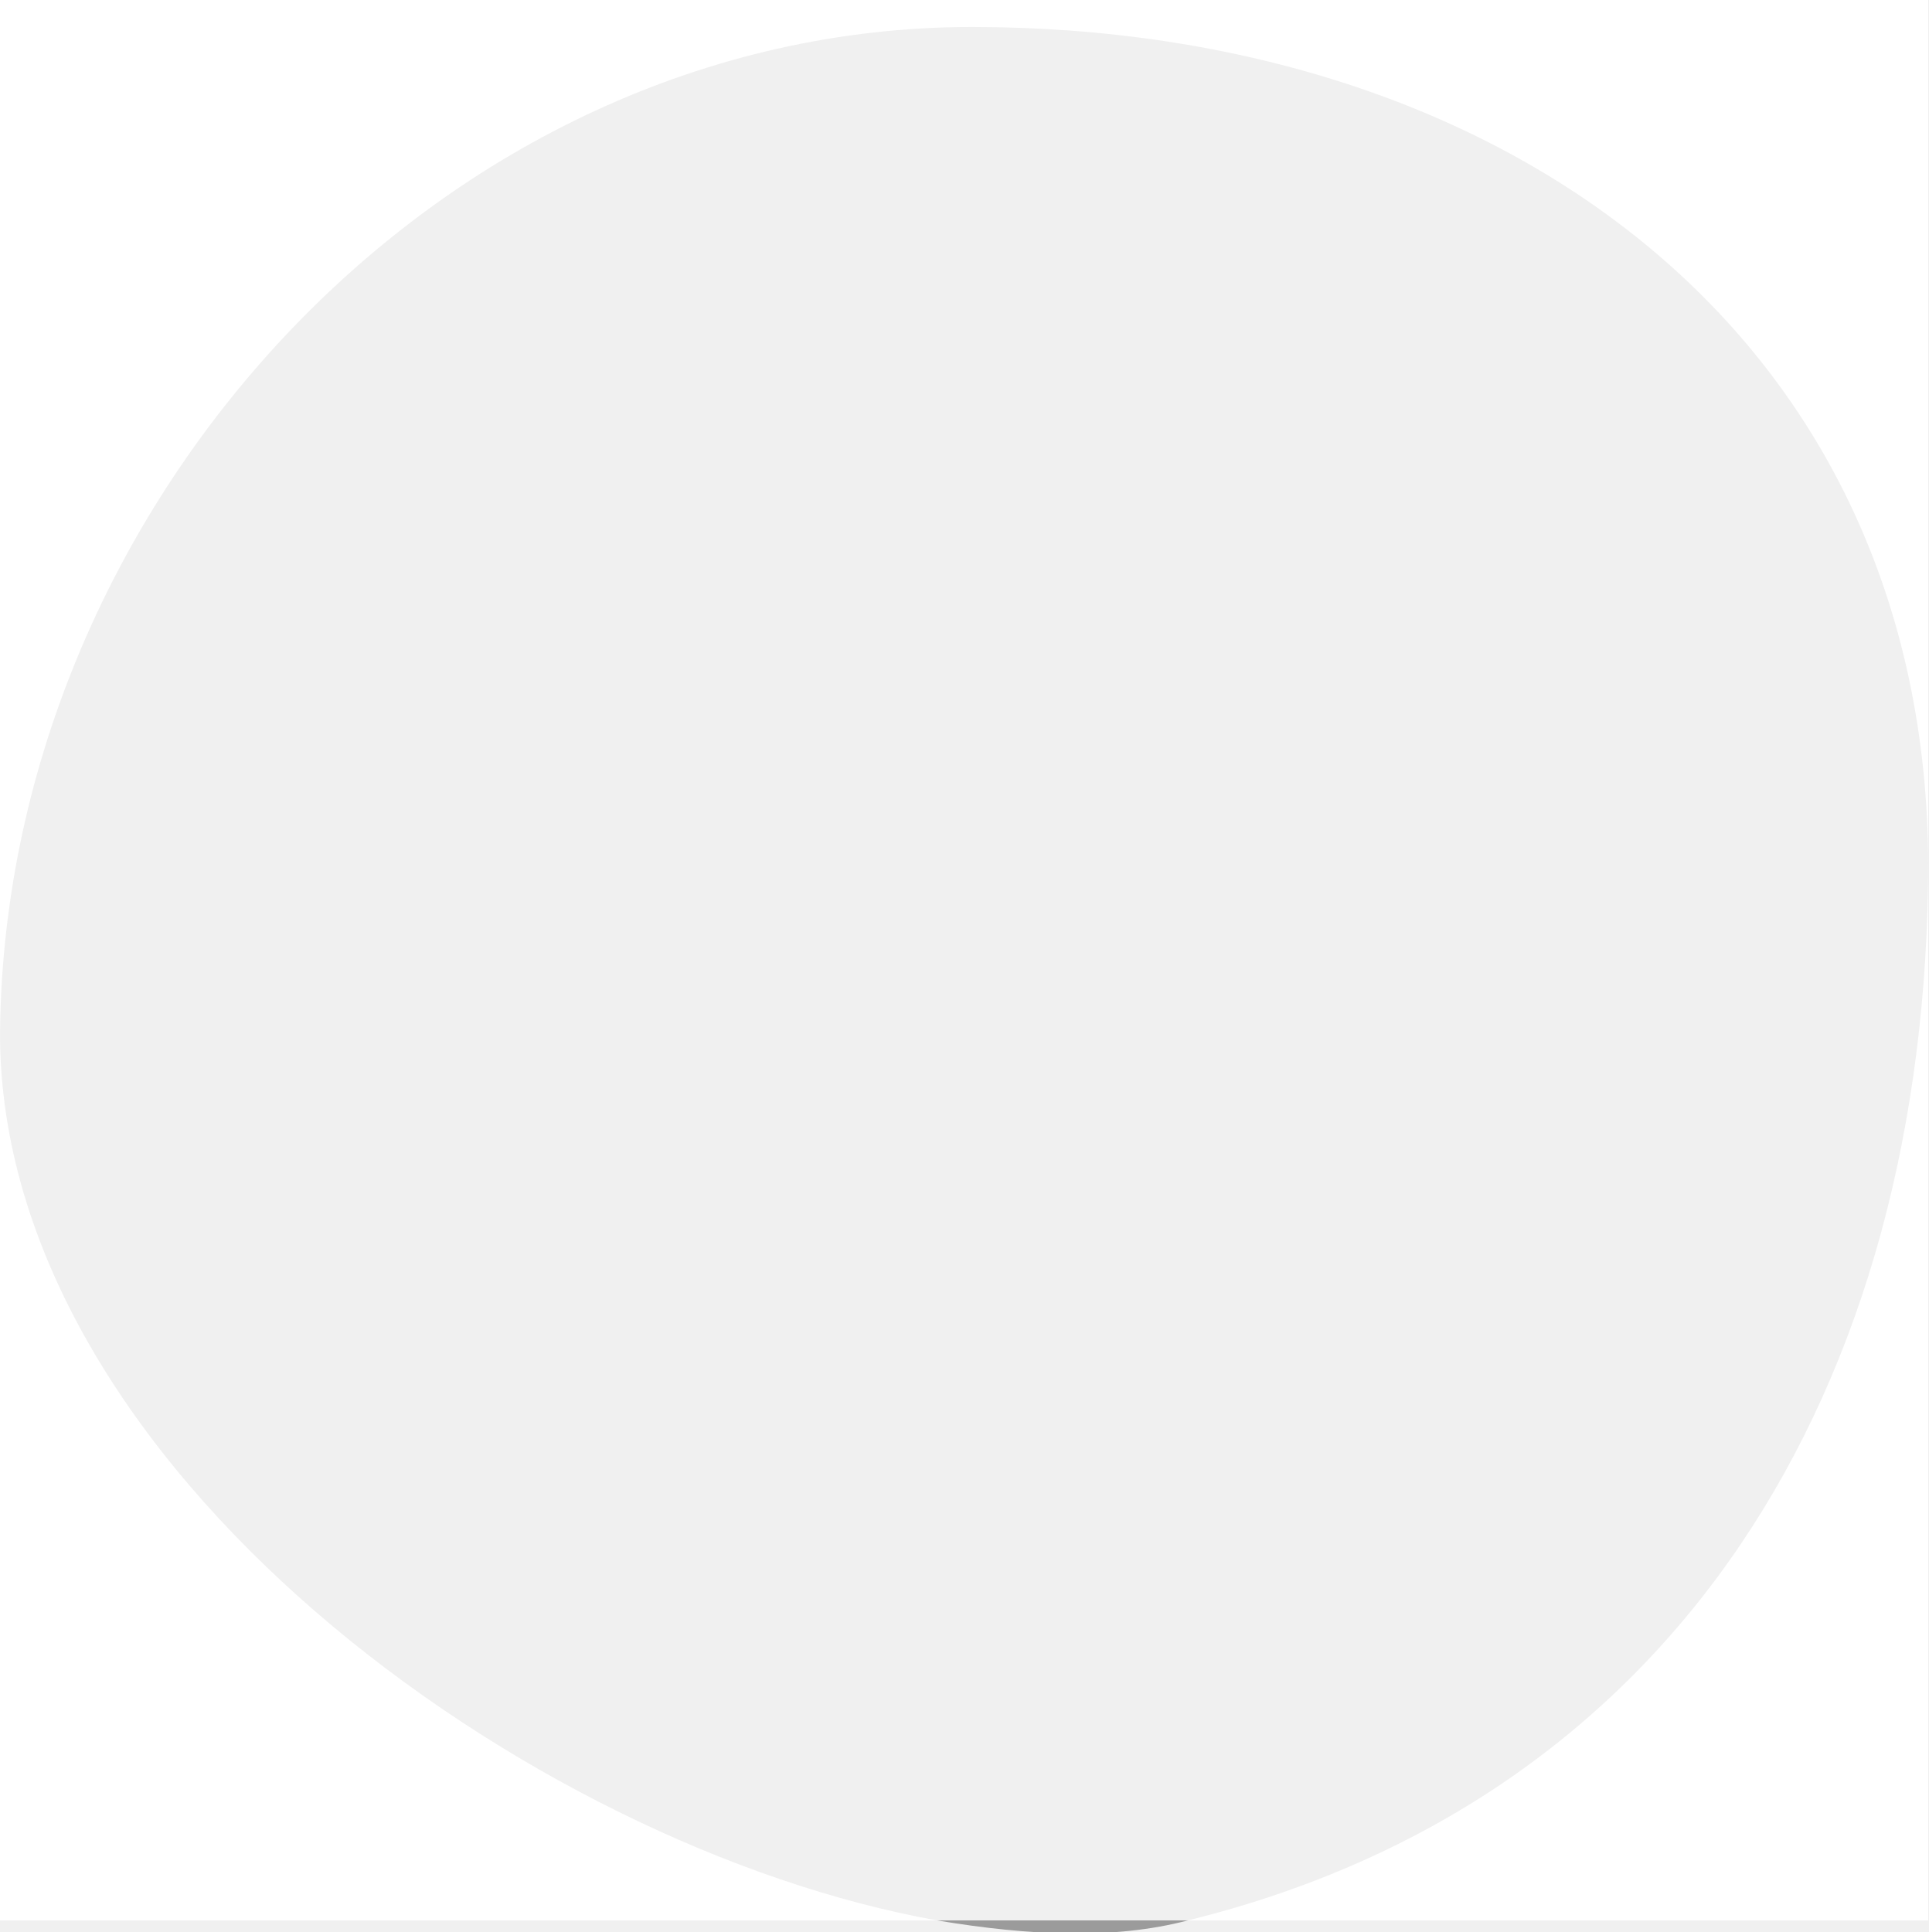
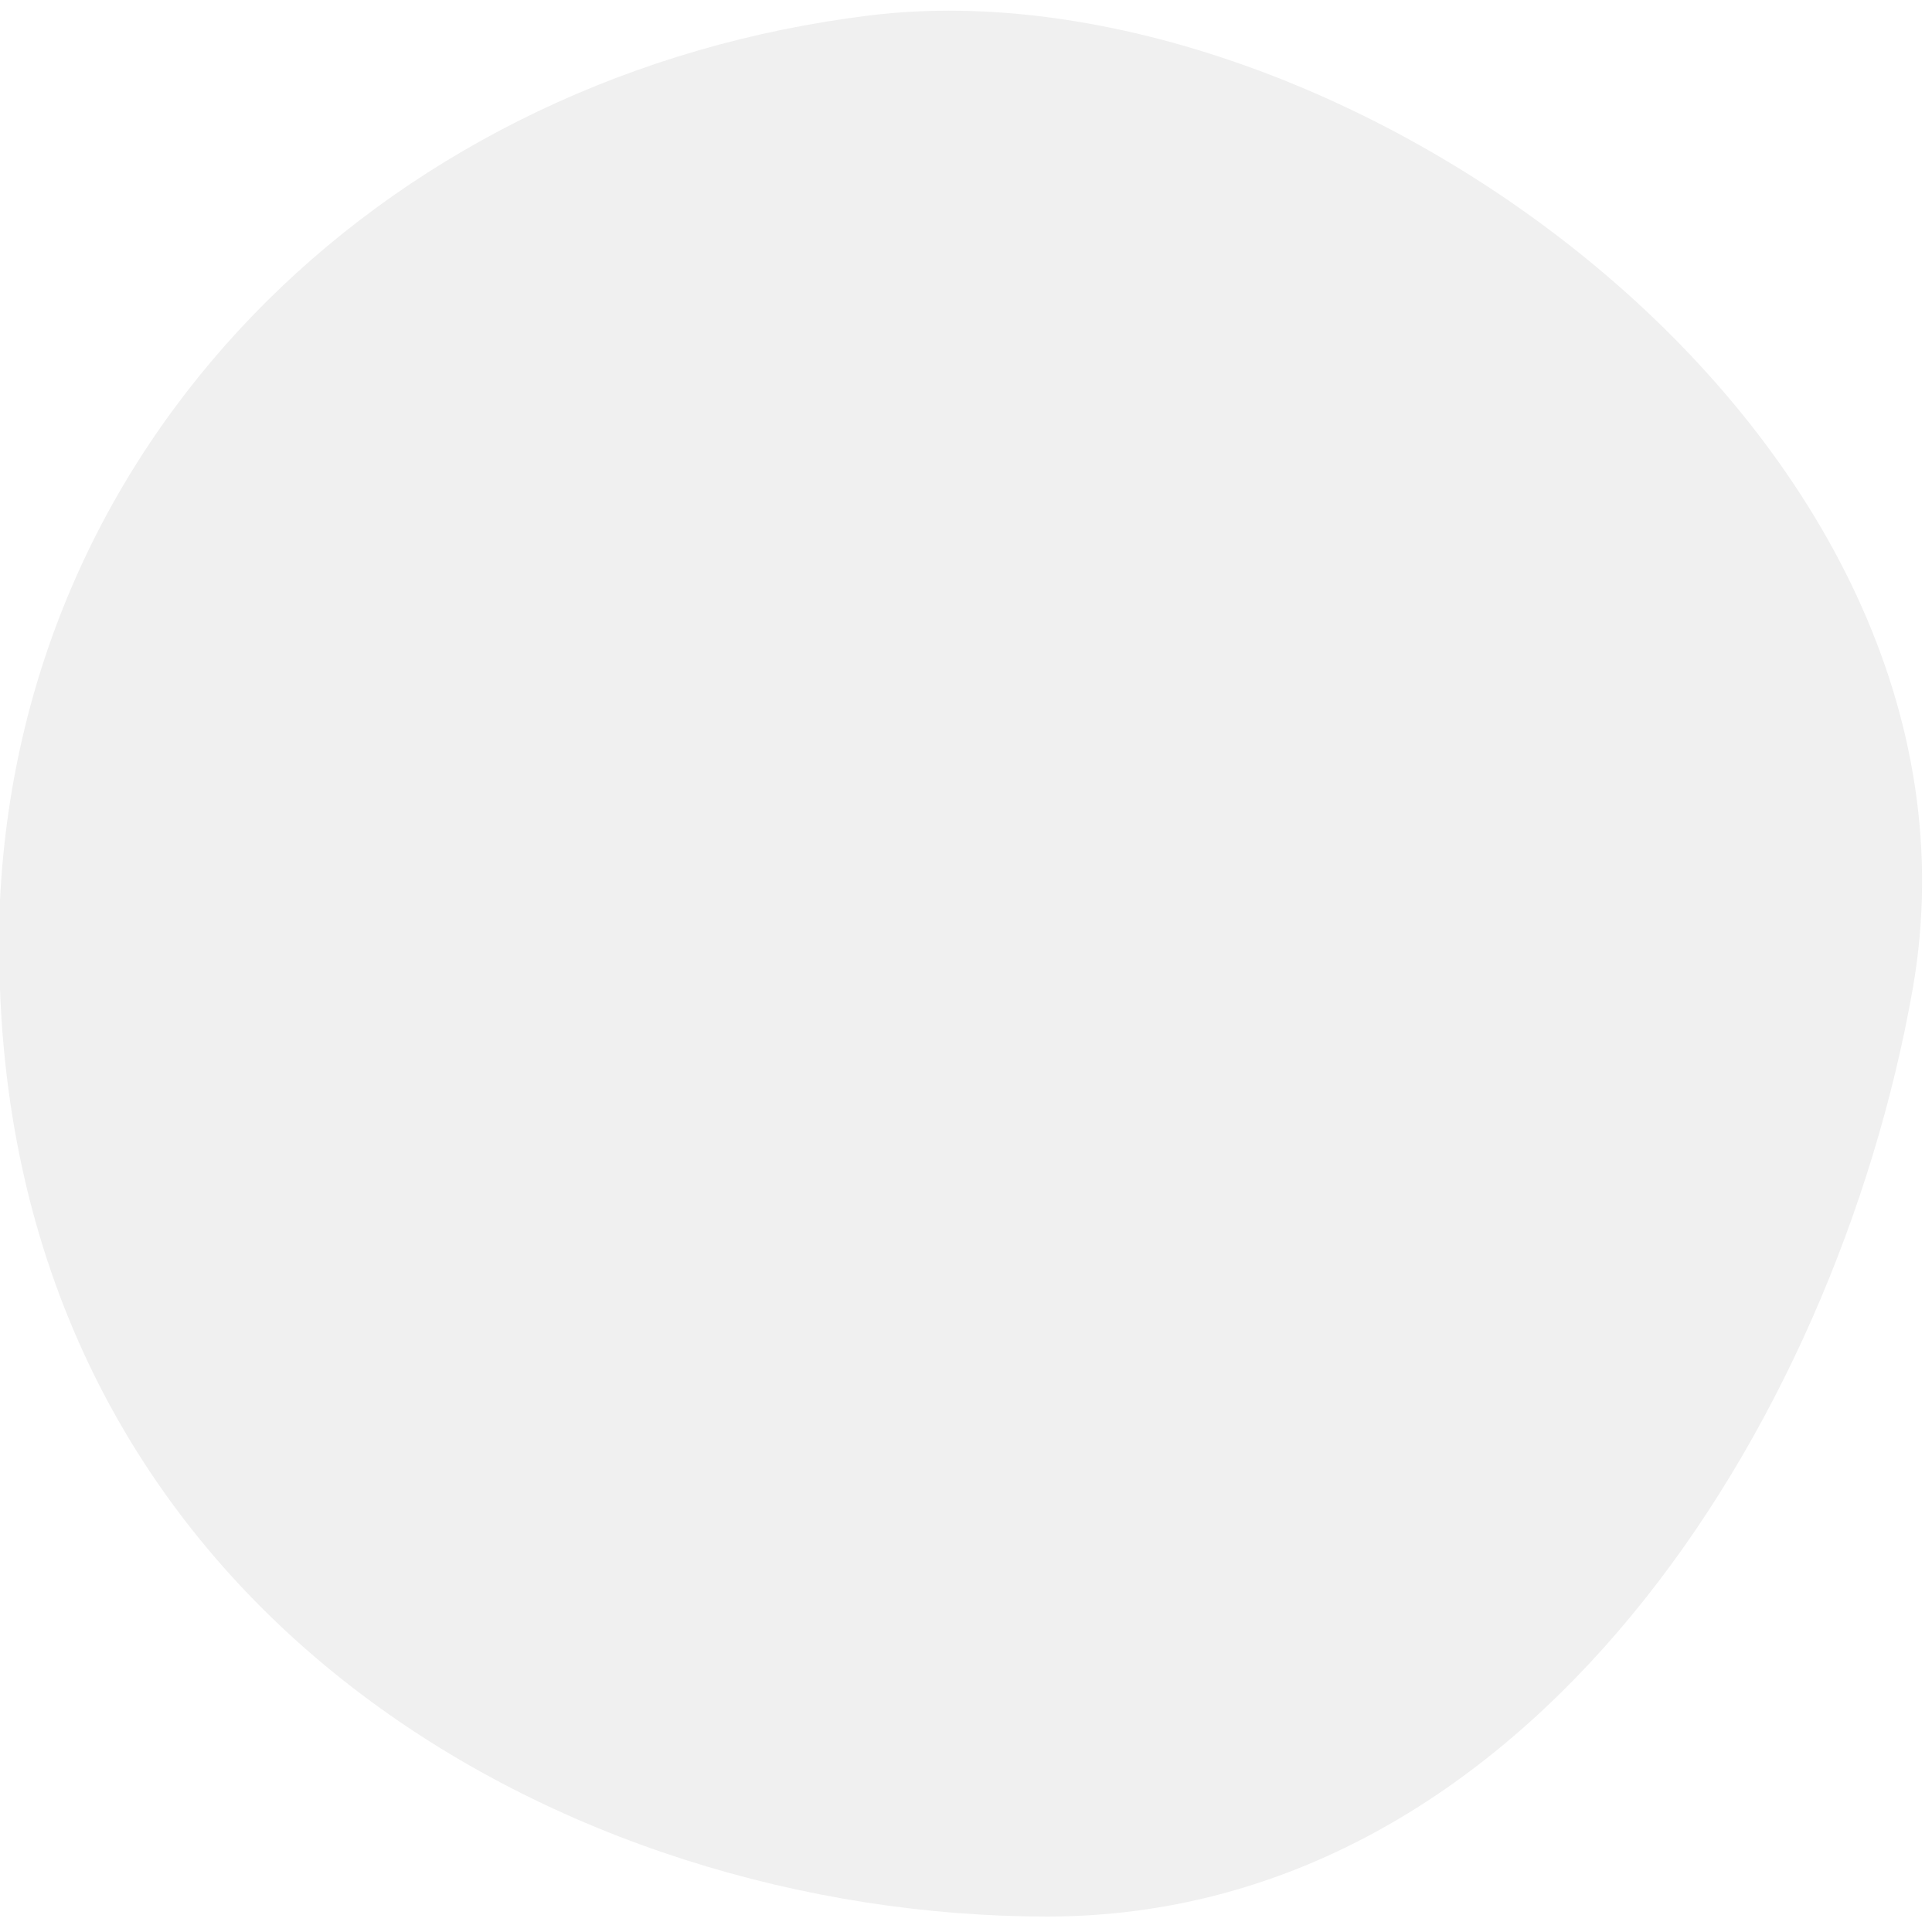
- <svg xmlns="http://www.w3.org/2000/svg" width="500" height="501" viewBox="0 0 500 501">
+ <svg xmlns="http://www.w3.org/2000/svg" width="500" height="500" viewBox="0 0 500 500">
  <defs>
    <style>
      .cls-1 {
        fill: #fff;
      }

      .cls-2 {
        fill: #9b9b9b;
      }
    </style>
  </defs>
  <g id="レイヤー_3" data-name="レイヤー 3">
    <g>
-       <path class="cls-1" d="M308,498H500V223C500,361,434,467,308,498Z" />
-       <path class="cls-1" d="M0,0V270C0,132,114,7,252,7S500,87,500,225V0Z" />
-       <path class="cls-1" d="M0,268V498H243C137,479,0,380,0,268Z" />
-       <path class="cls-2" d="M308,498H243C267,502,289,503,308,498Z" />
+       <path class="cls-1" d="M0,1V234C6,111,103,20,225,5S520,114,495,257C475,370,395,497,271,497S6,419,0,257V501H500V1Z" transform="translate(0 -1)" />
+       <path class="cls-2" d="M0,245c0,4,0,9,0,13V234C0,238,0,241,0,245Z" transform="translate(0 -1)" />
    </g>
  </g>
</svg>
